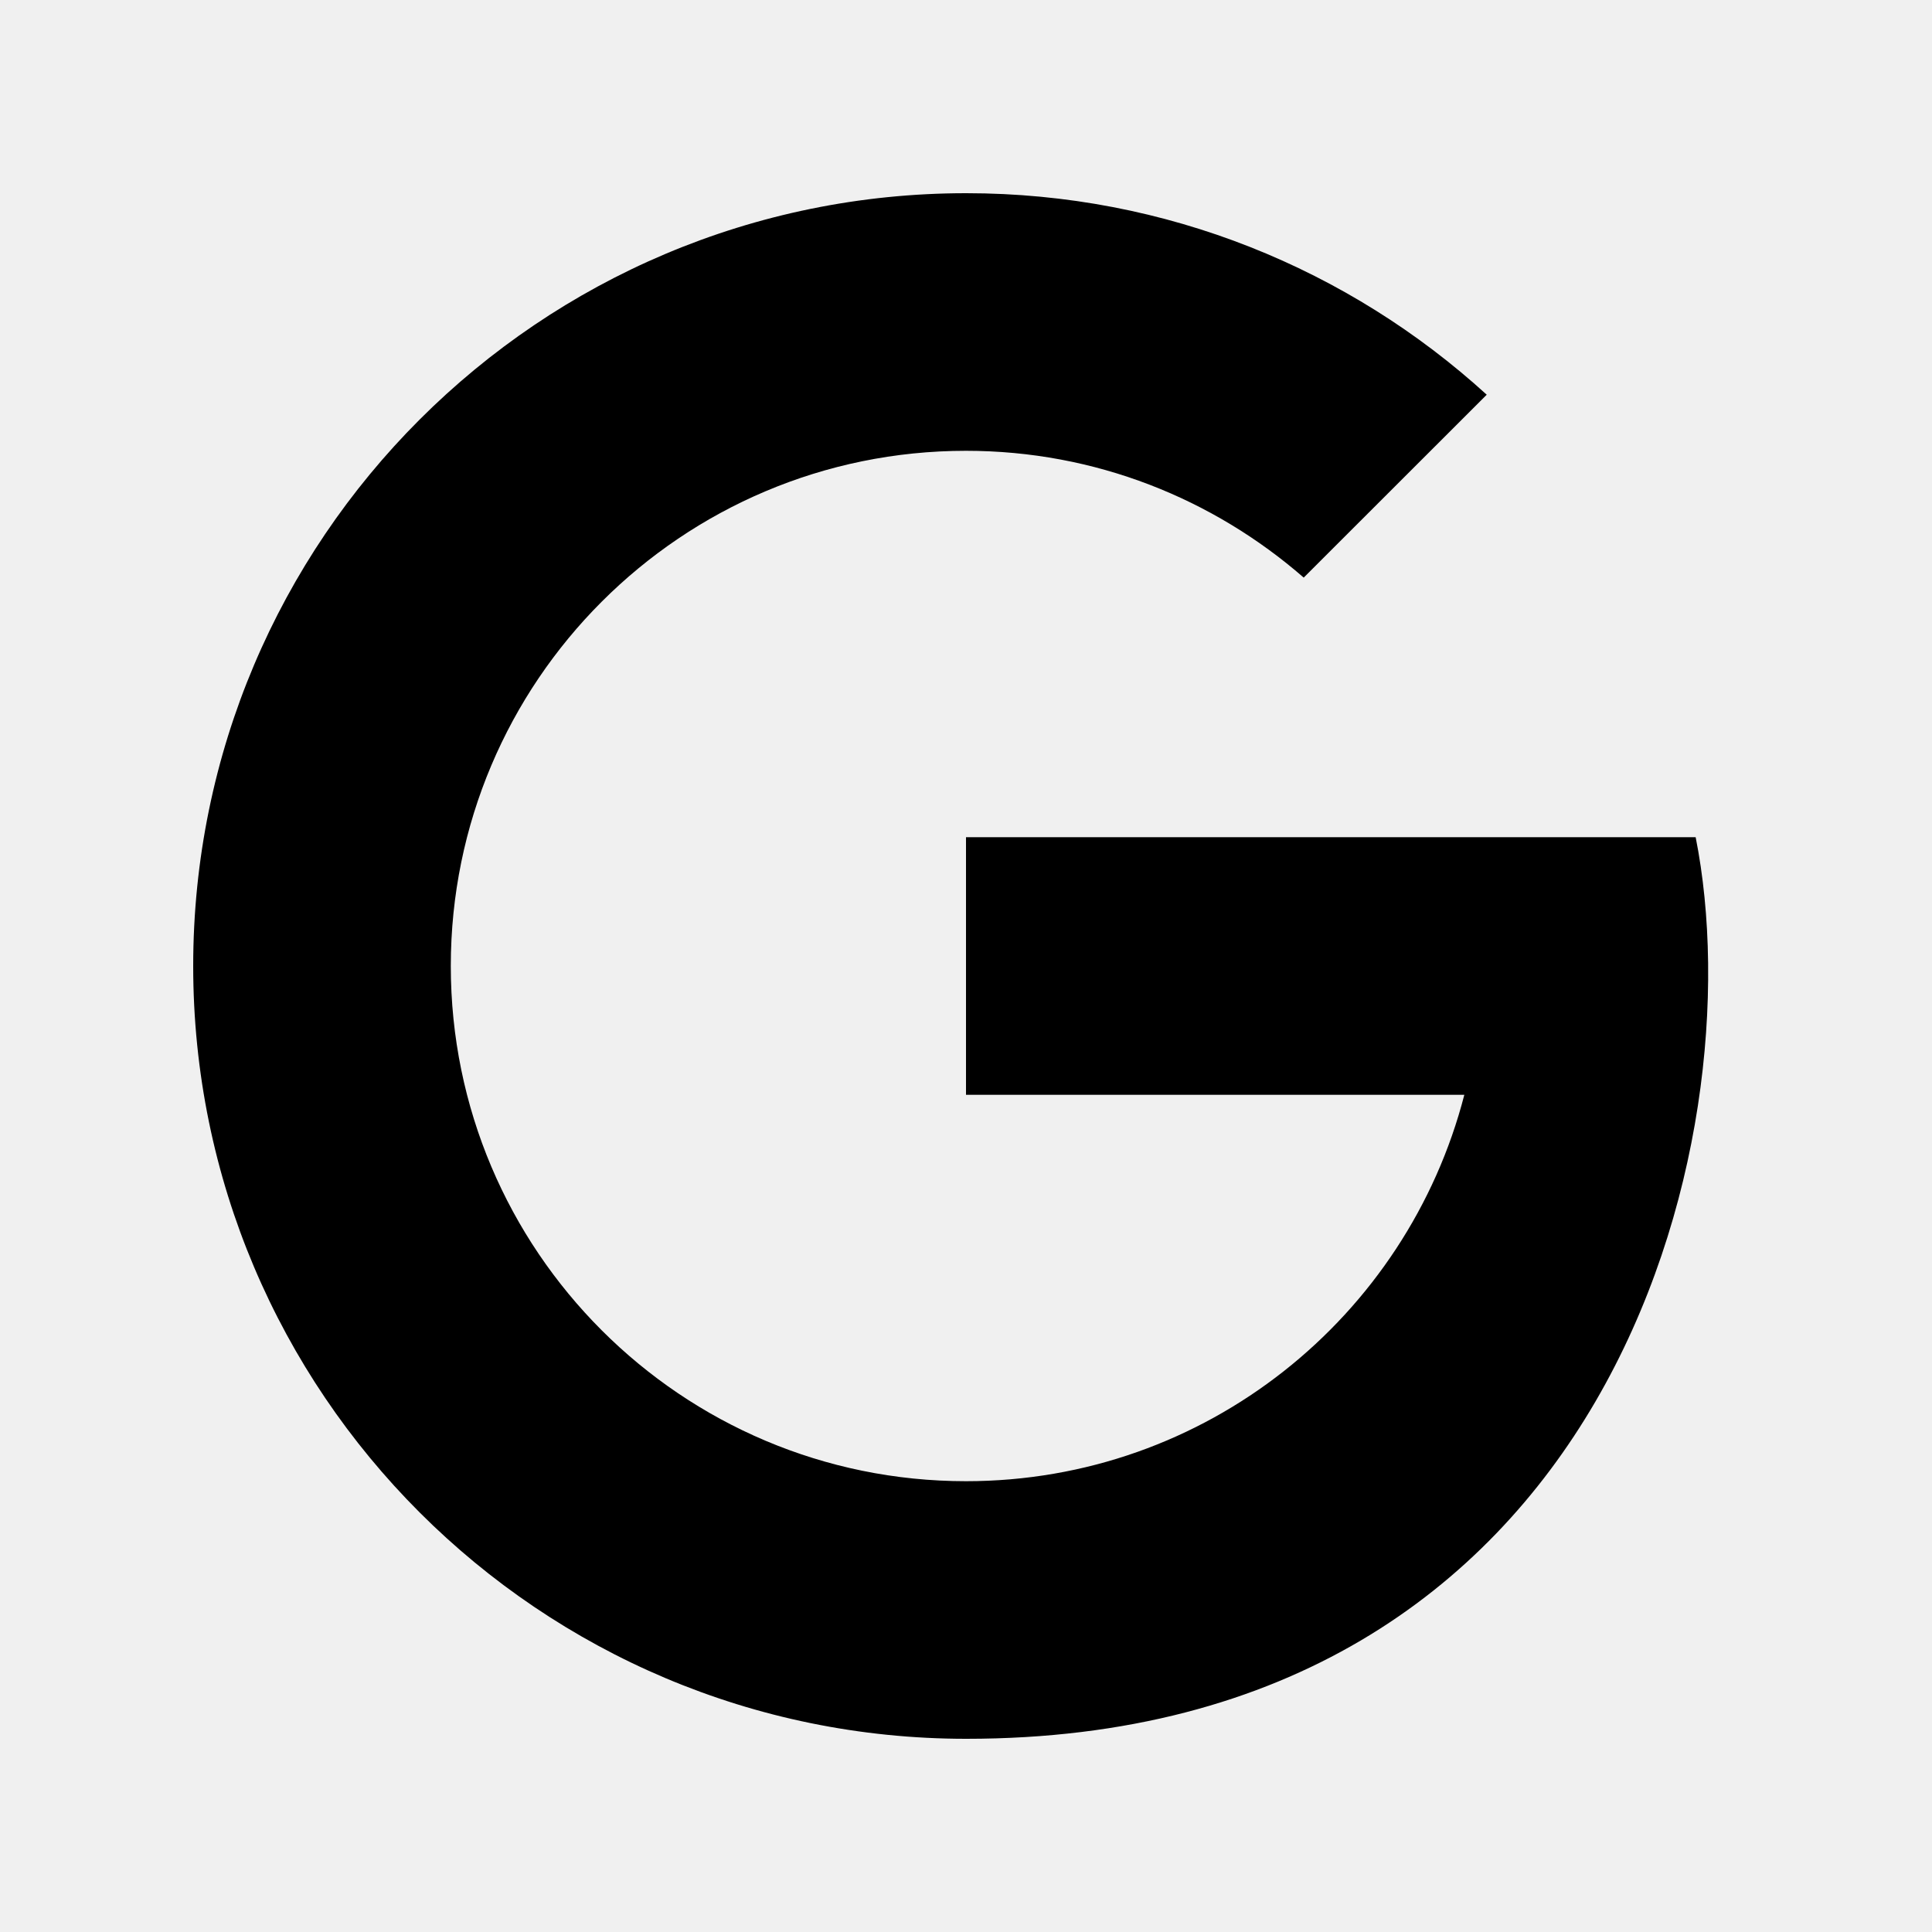
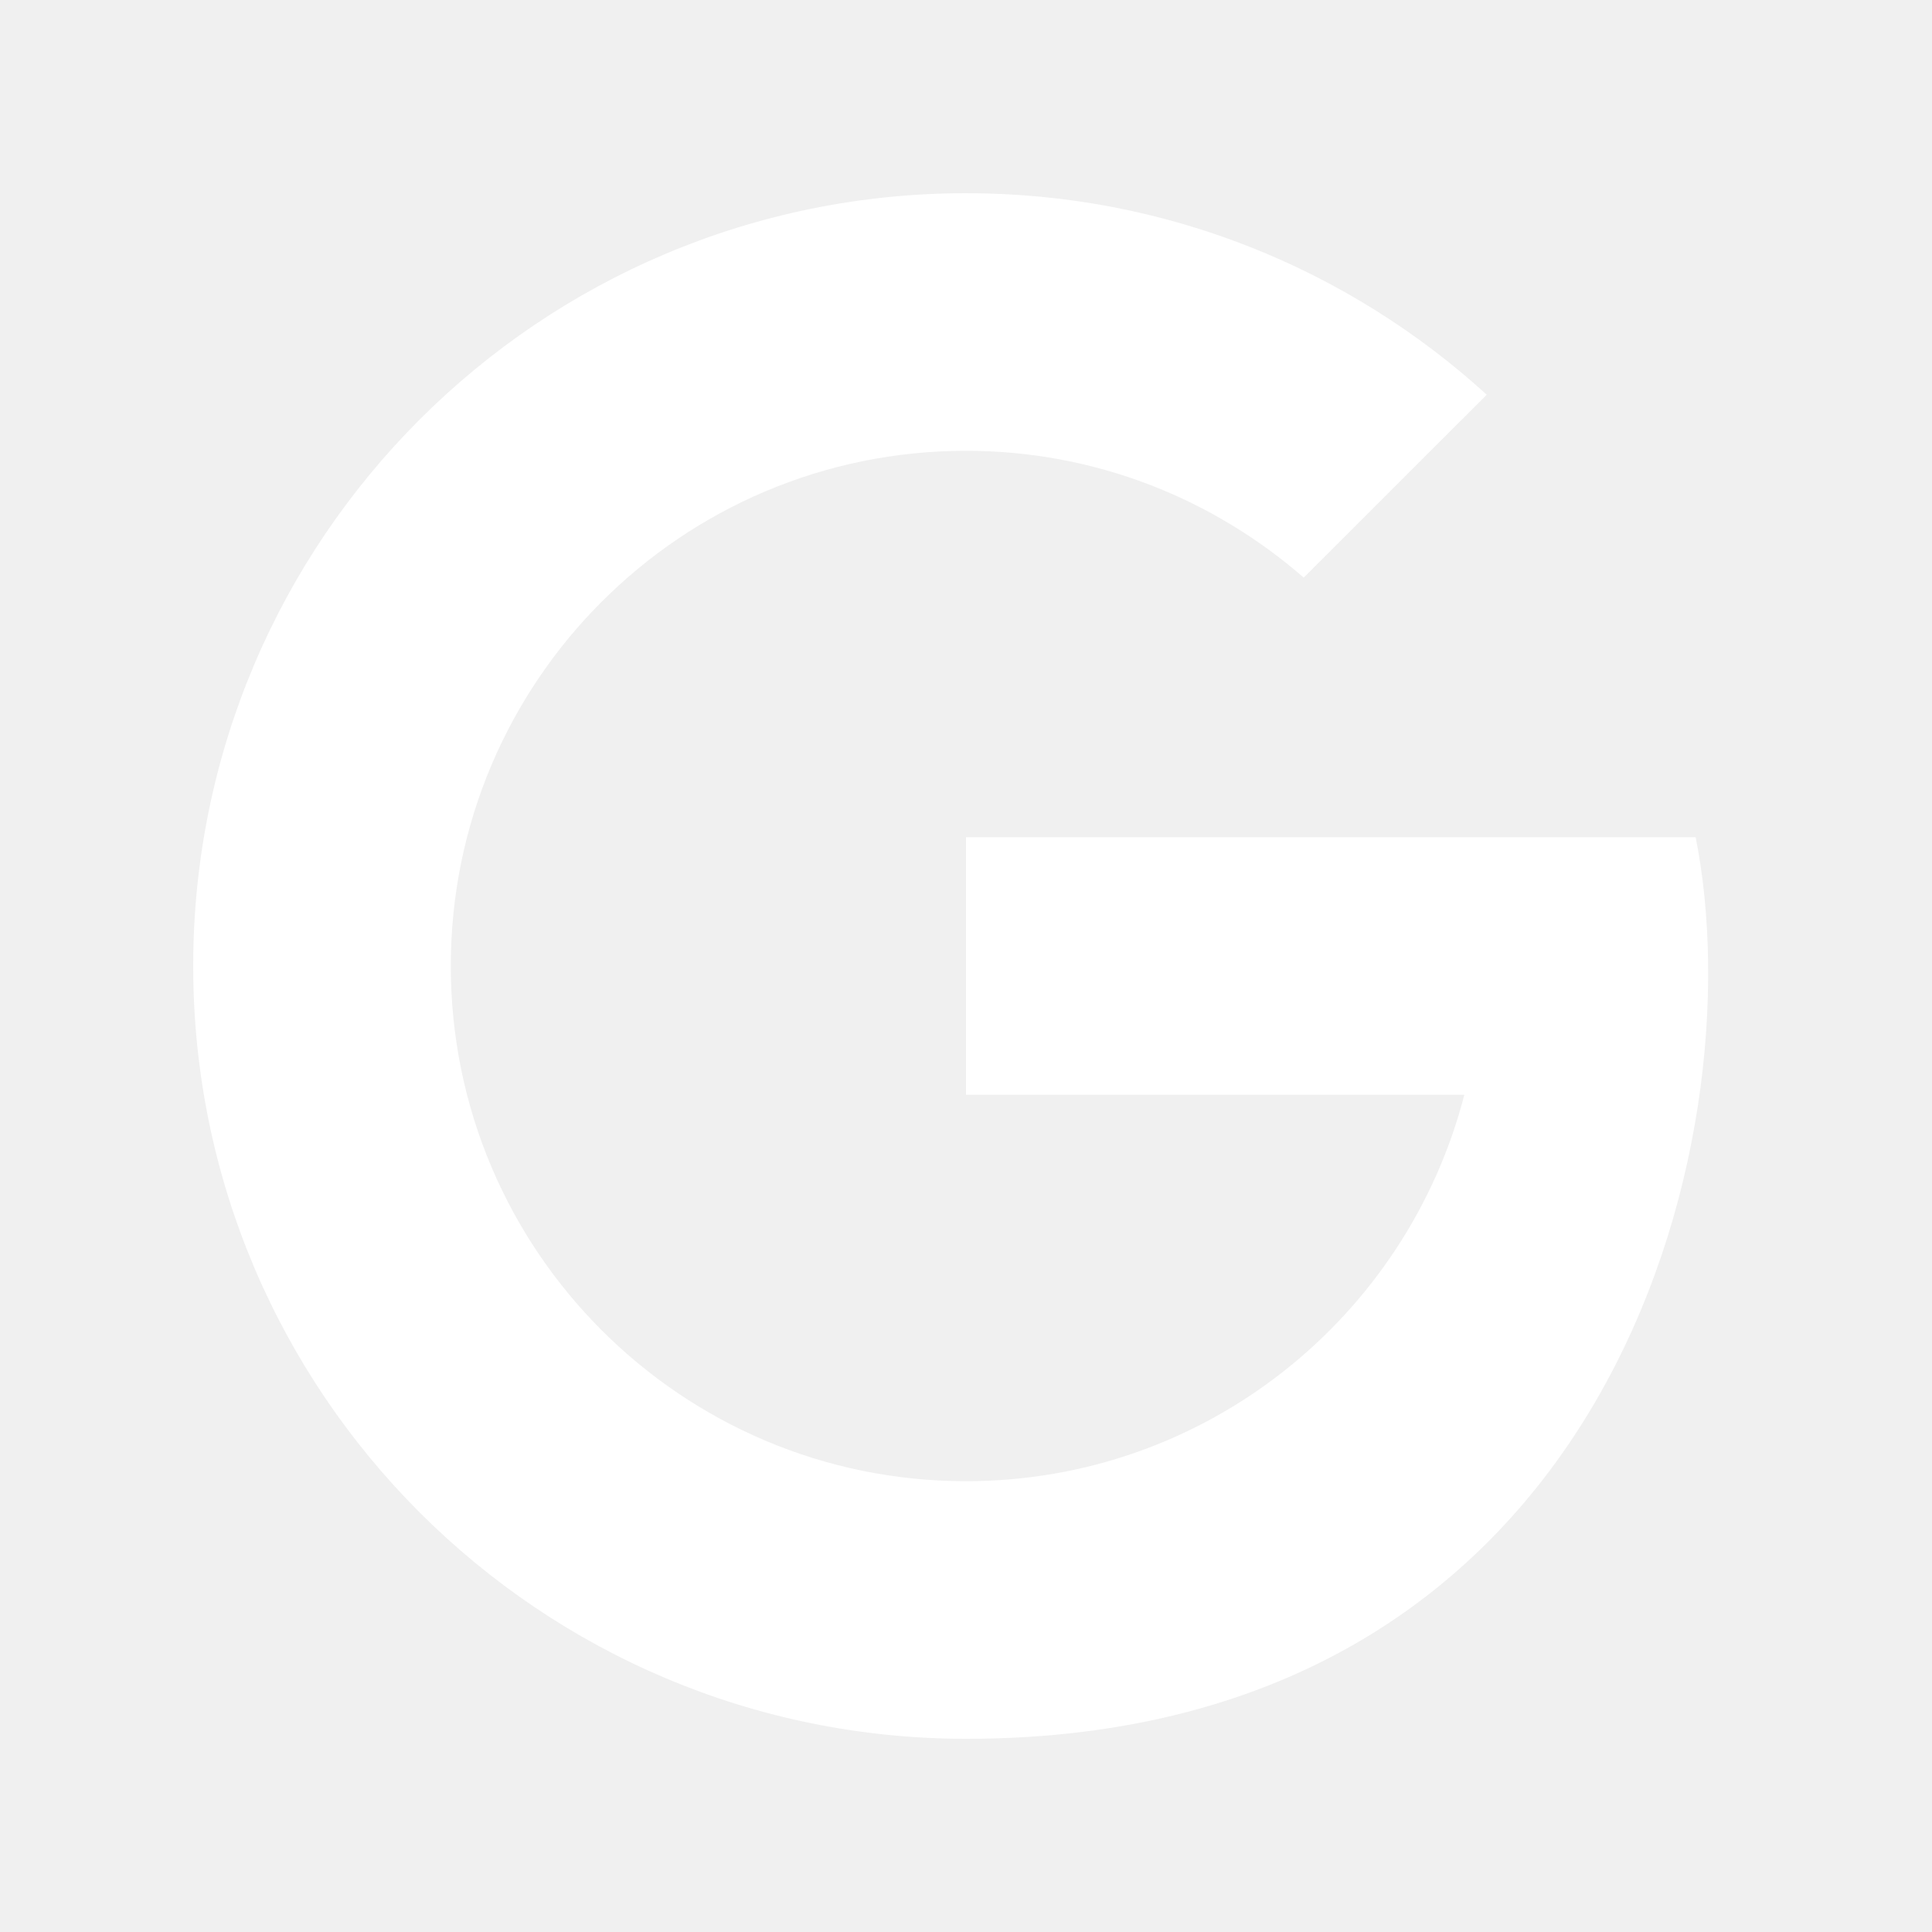
- <svg xmlns="http://www.w3.org/2000/svg" fill="#000000" viewBox="0 0 30 30" width="30px" height="30px">
+ <svg xmlns="http://www.w3.org/2000/svg" fill="#FFFFFF" viewBox="0 0 30 30" width="30px" height="30px">
  <path d="M 15.004 3 C 8.375 3 3 8.373 3 15 C 3 21.627 8.375 27 15.004 27 C 25.014 27 27.269 17.707 26.33 13 L 25 13 L 22.732 13 L 15 13 L 15 17 L 22.738 17 C 21.849 20.448 18.726 23 15 23 C 10.582 23 7 19.418 7 15 C 7 10.582 10.582 7 15 7 C 17.009 7 18.839 7.746 20.244 8.969 L 23.086 6.129 C 20.952 4.185 18.117 3 15.004 3 z" />
</svg>
